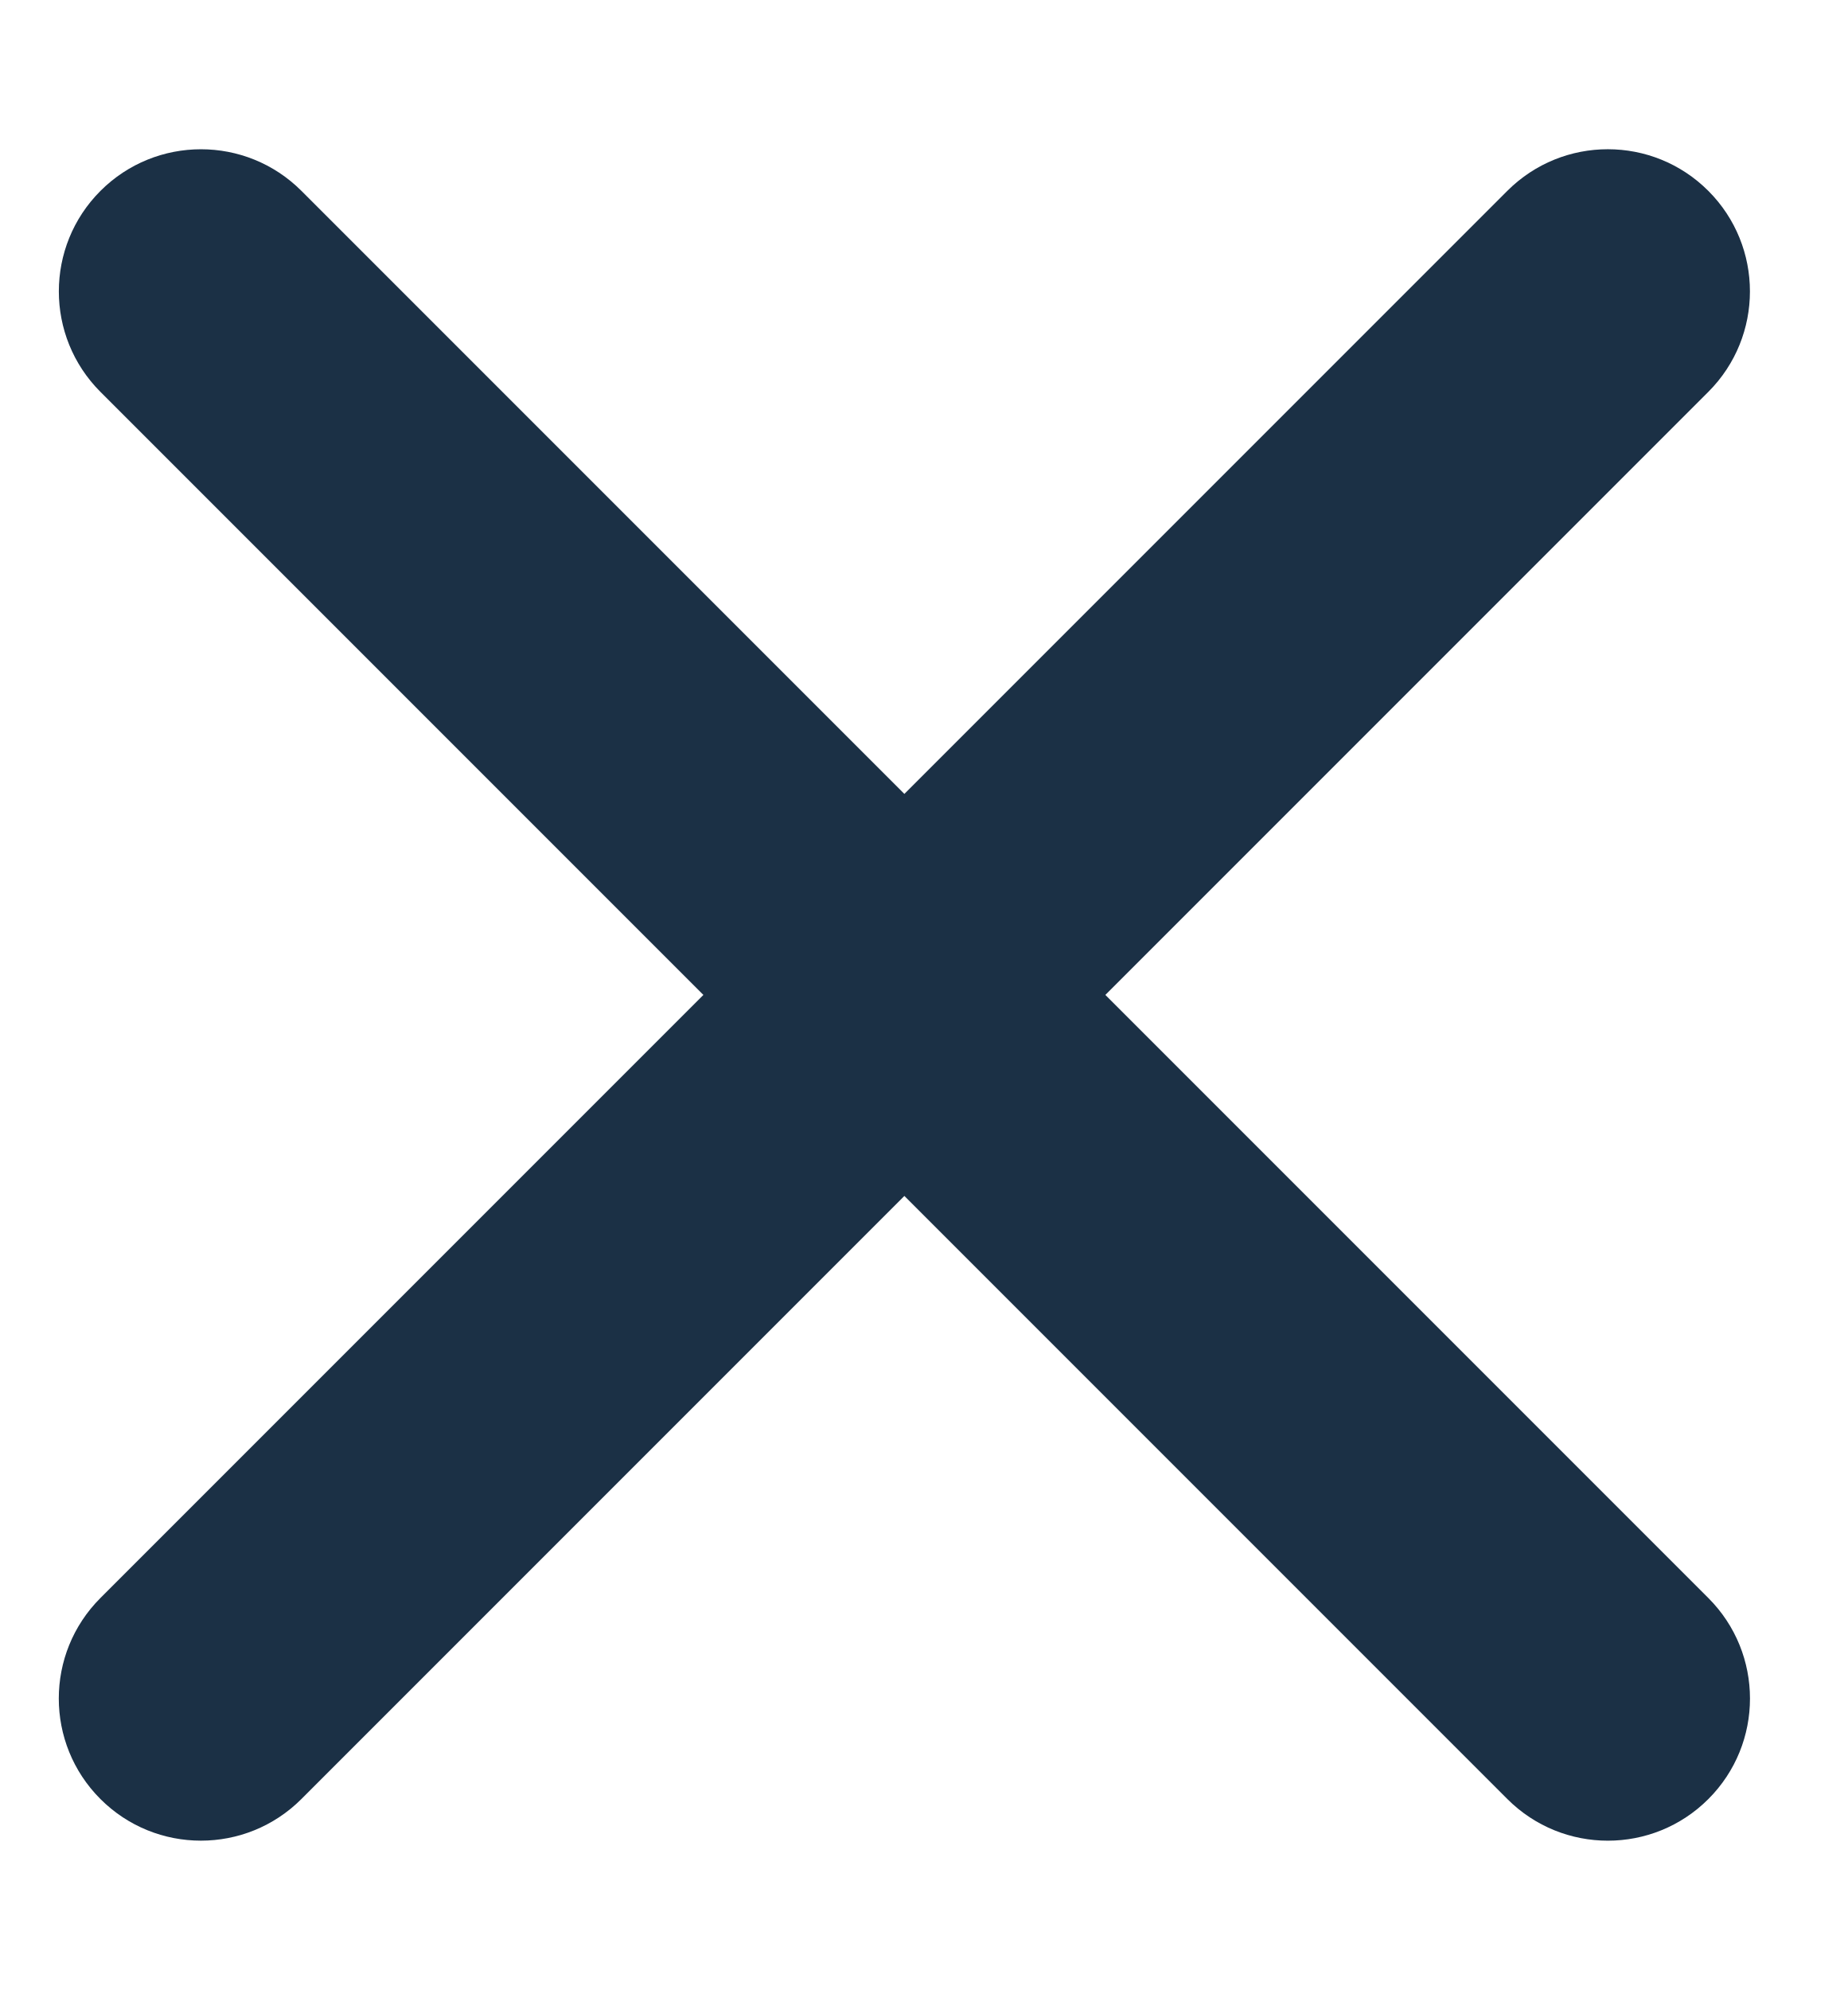
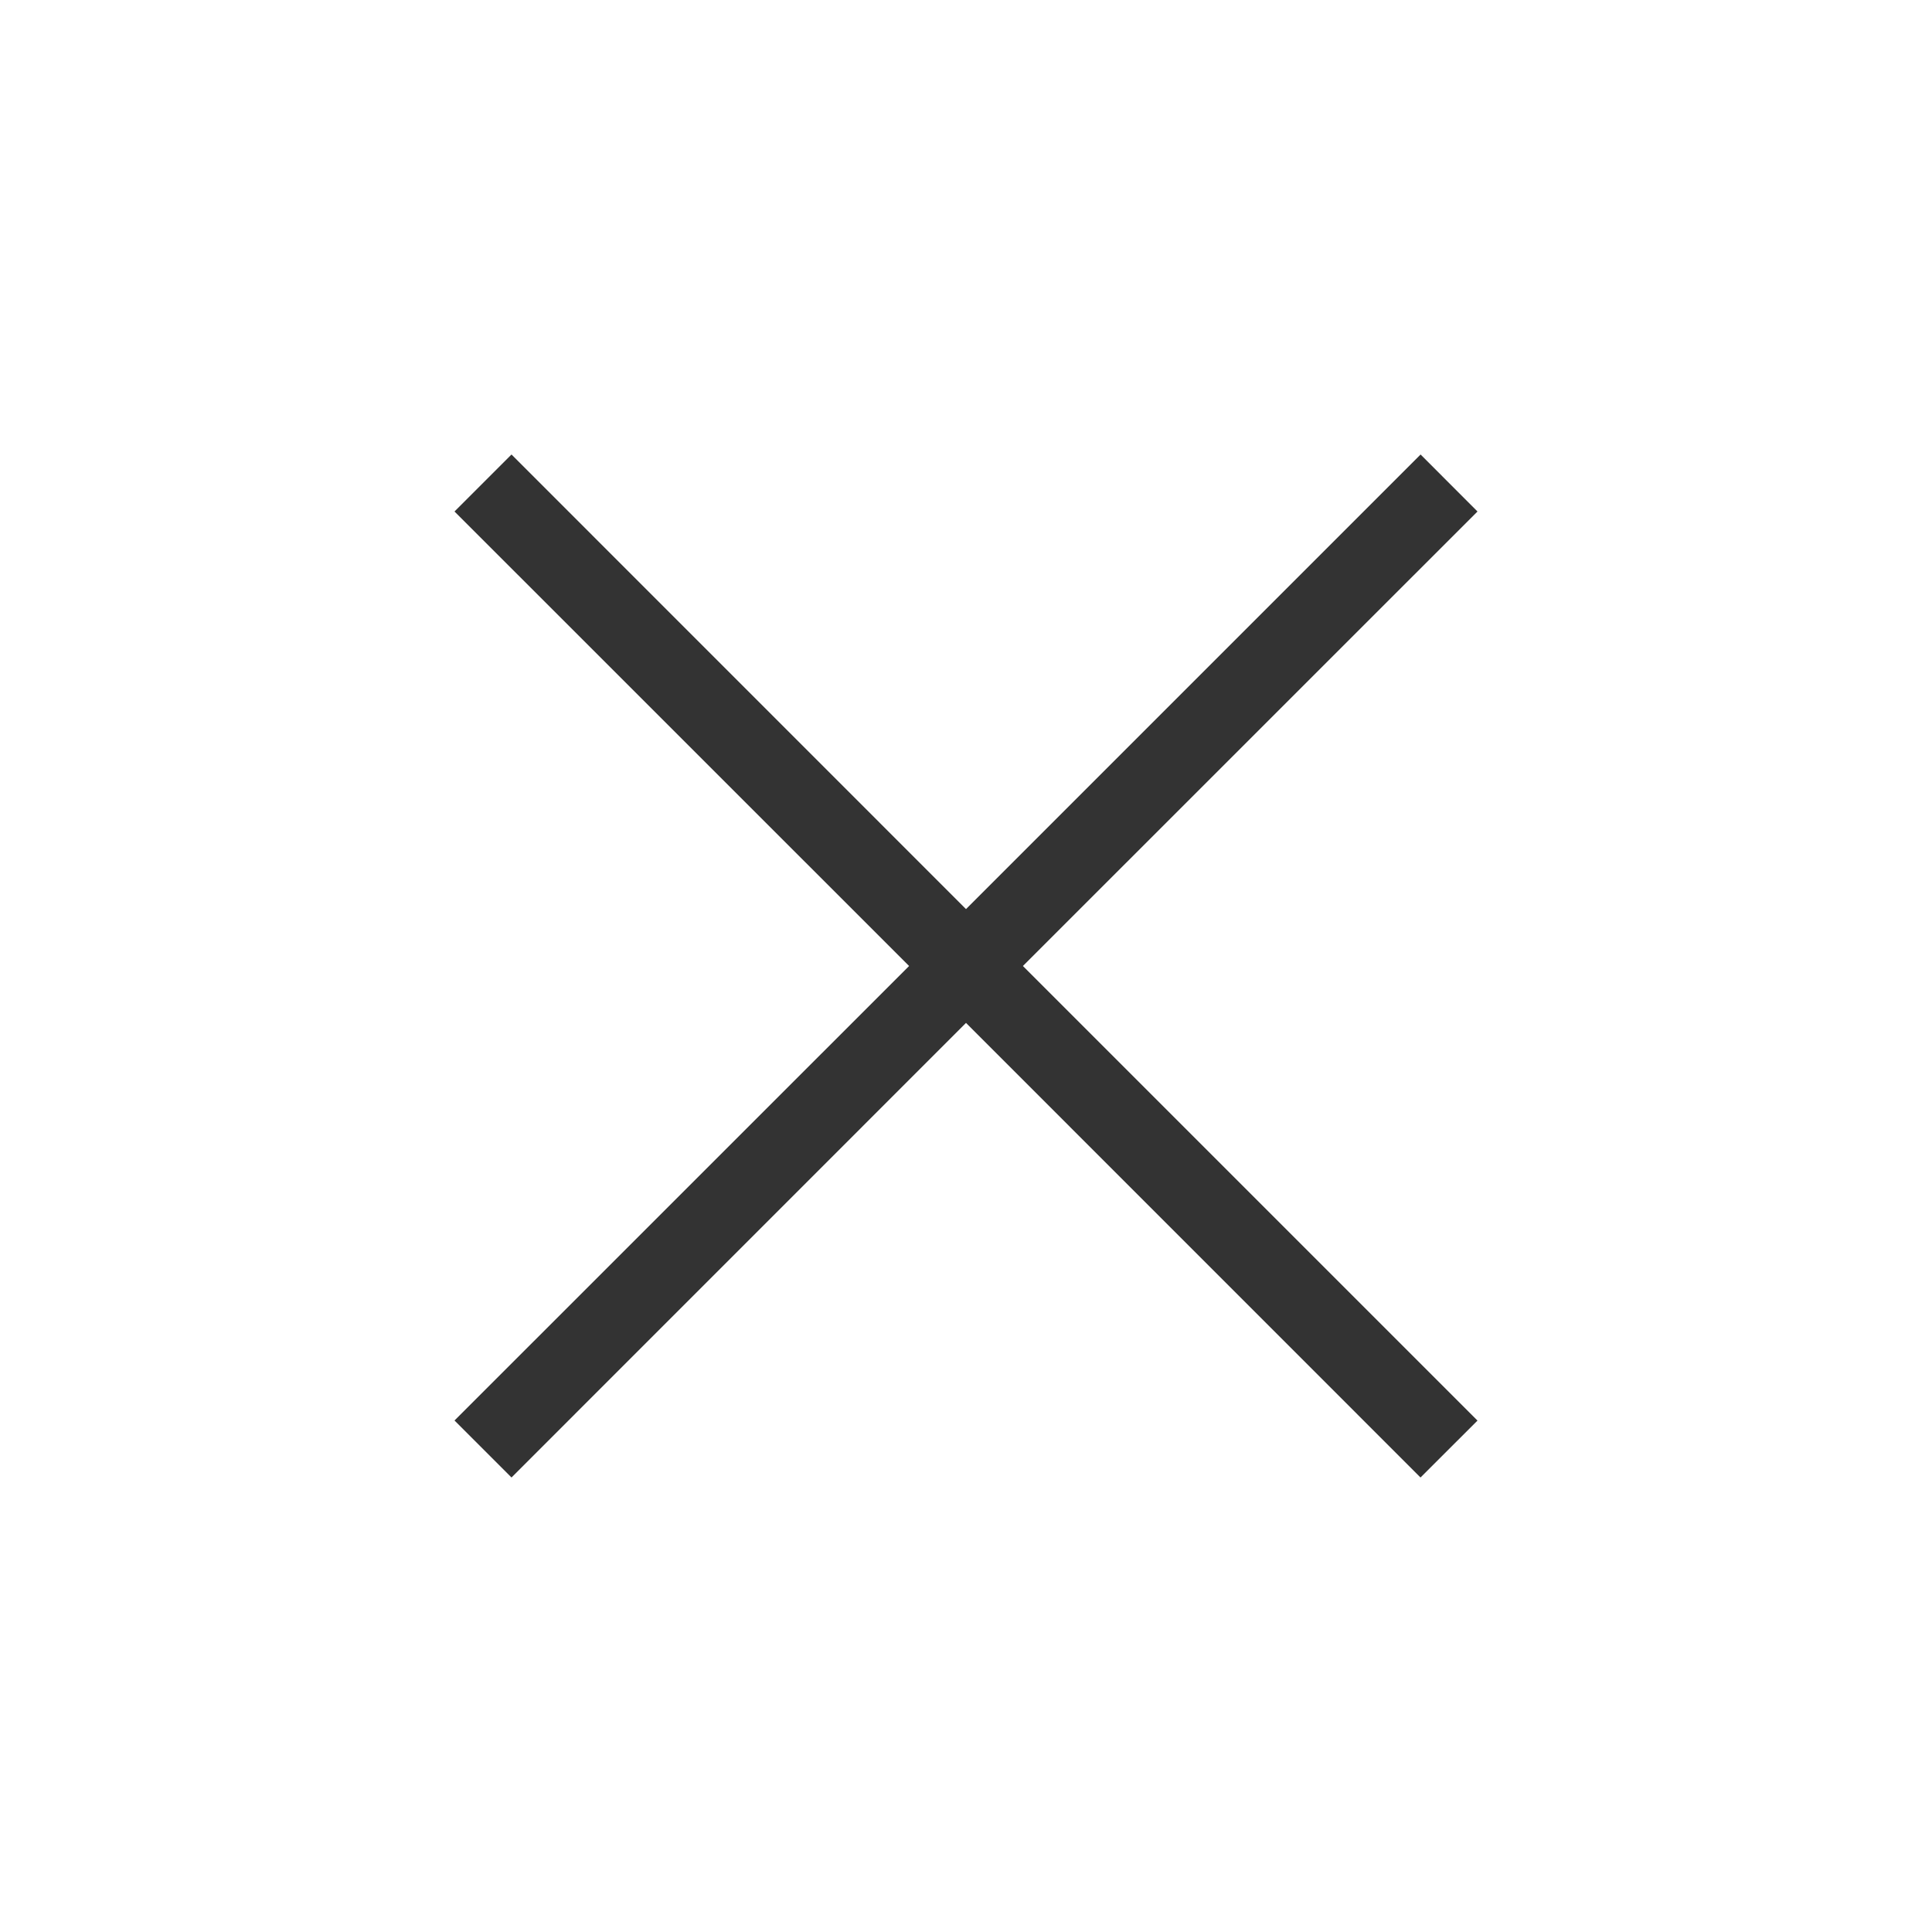
- <svg xmlns="http://www.w3.org/2000/svg" width="13" height="14" viewBox="0 0 13 14" fill="none">
-   <rect x="11.313" y="0.636" width="2" height="16" rx="1" transform="rotate(45 11.3135 0.636047)" fill="#1B3045" />
-   <rect y="2.05" width="2" height="16" rx="1" transform="rotate(-45 0 2.05026)" fill="#1B3045" />
+ <svg xmlns="http://www.w3.org/2000/svg" width="24" height="24" viewBox="0 0 24 24" fill="none">
+   <path d="m12 12.707 5.646 5.647.708-.707L12.707 12l5.647-5.646-.707-.708L12 11.293 6.354 5.646l-.708.708L11.293 12l-5.647 5.646.708.708L12 12.707Z" fill="#333" />
</svg>
